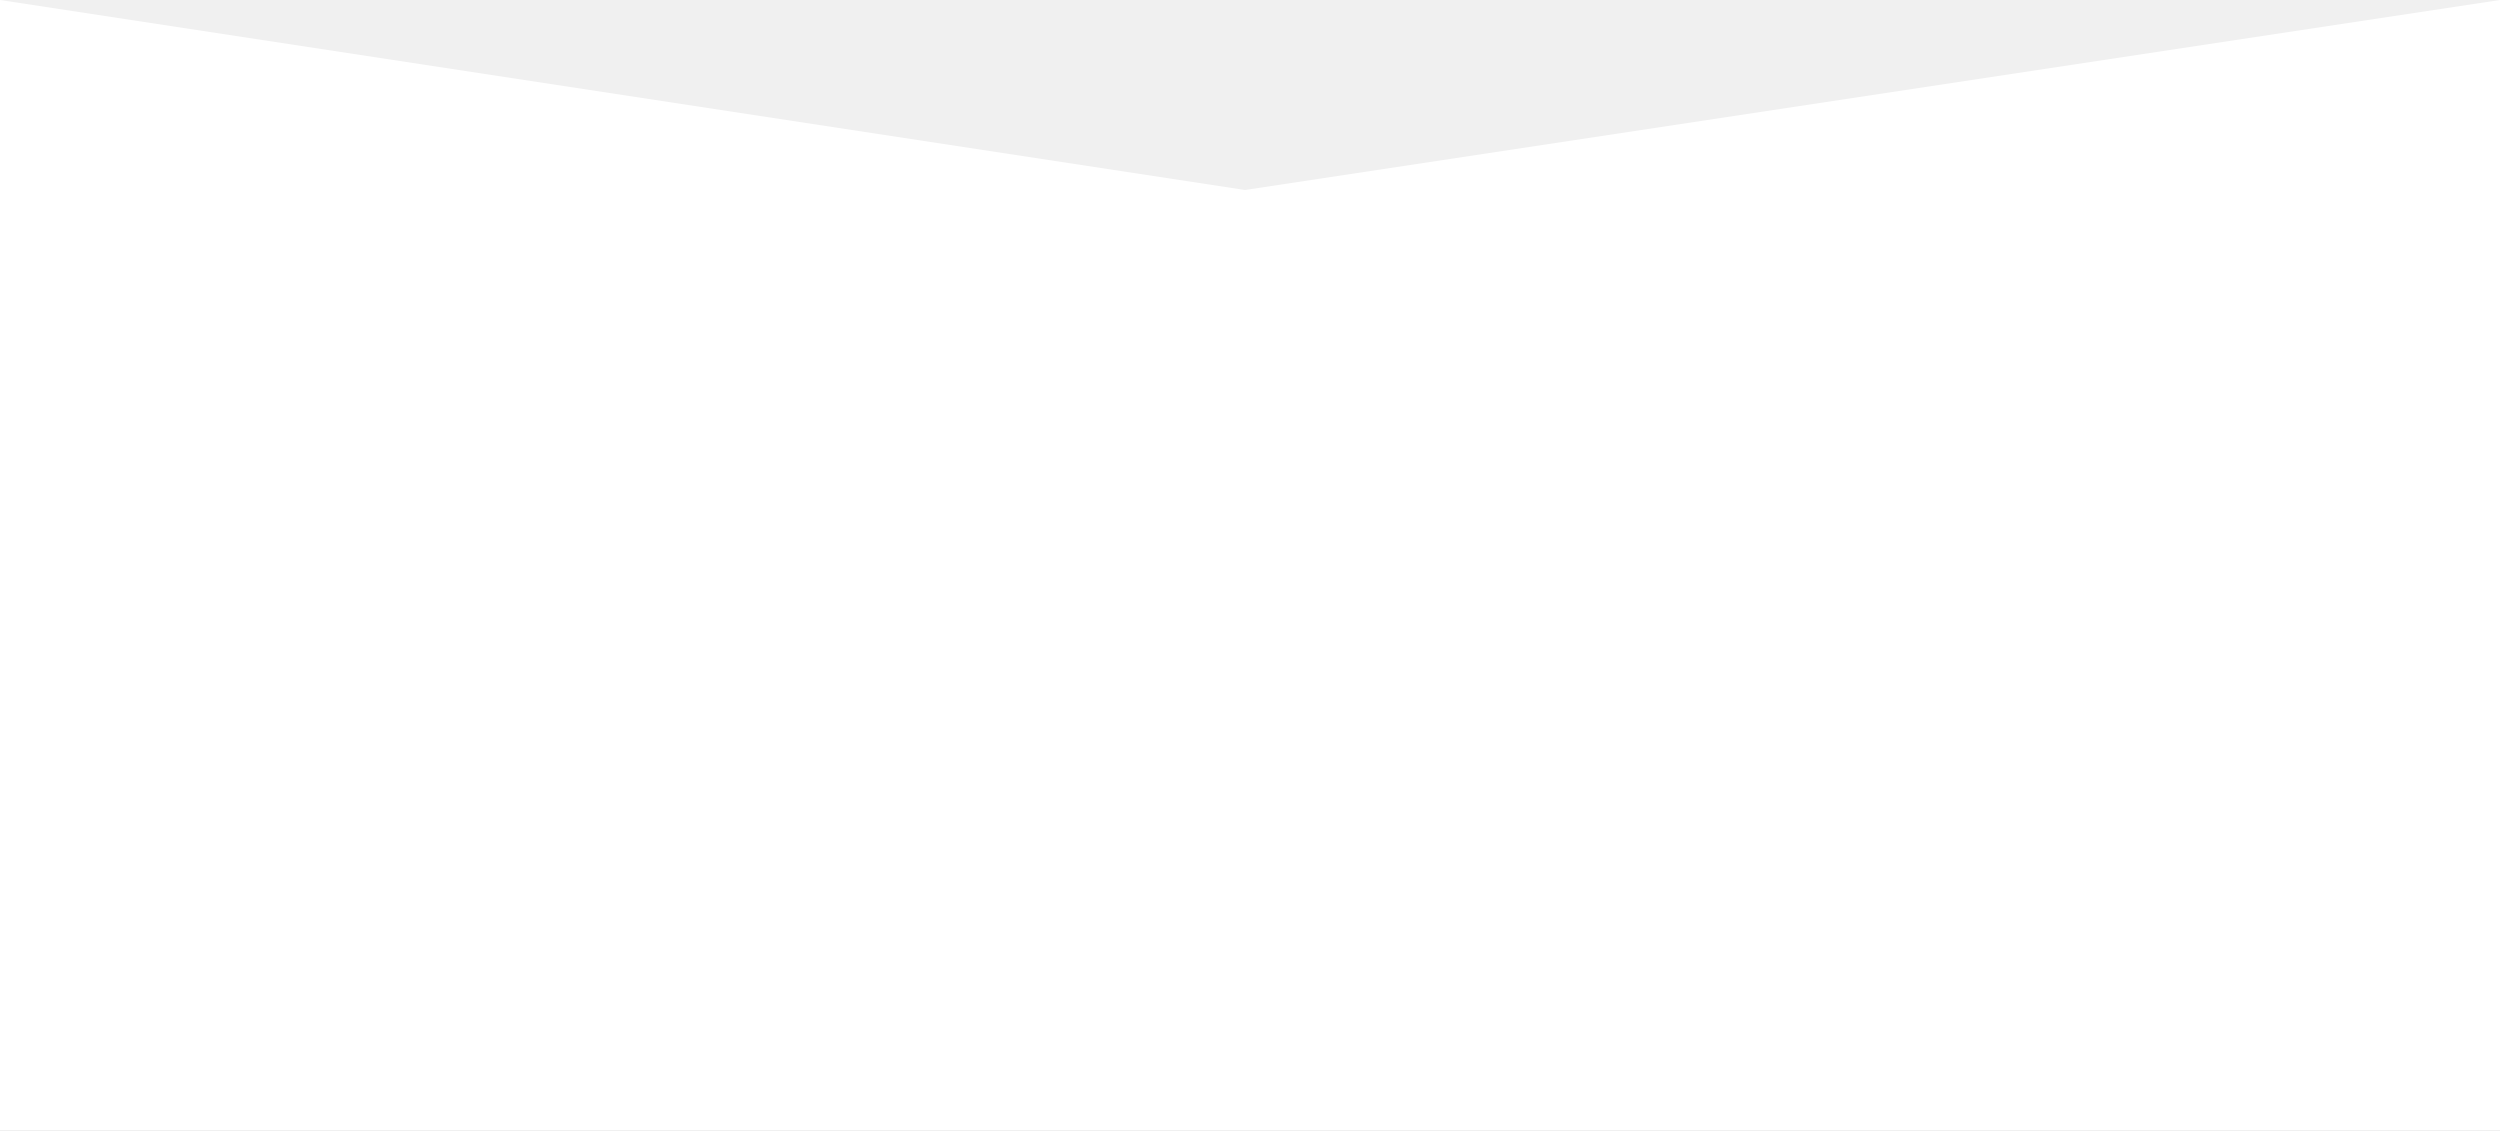
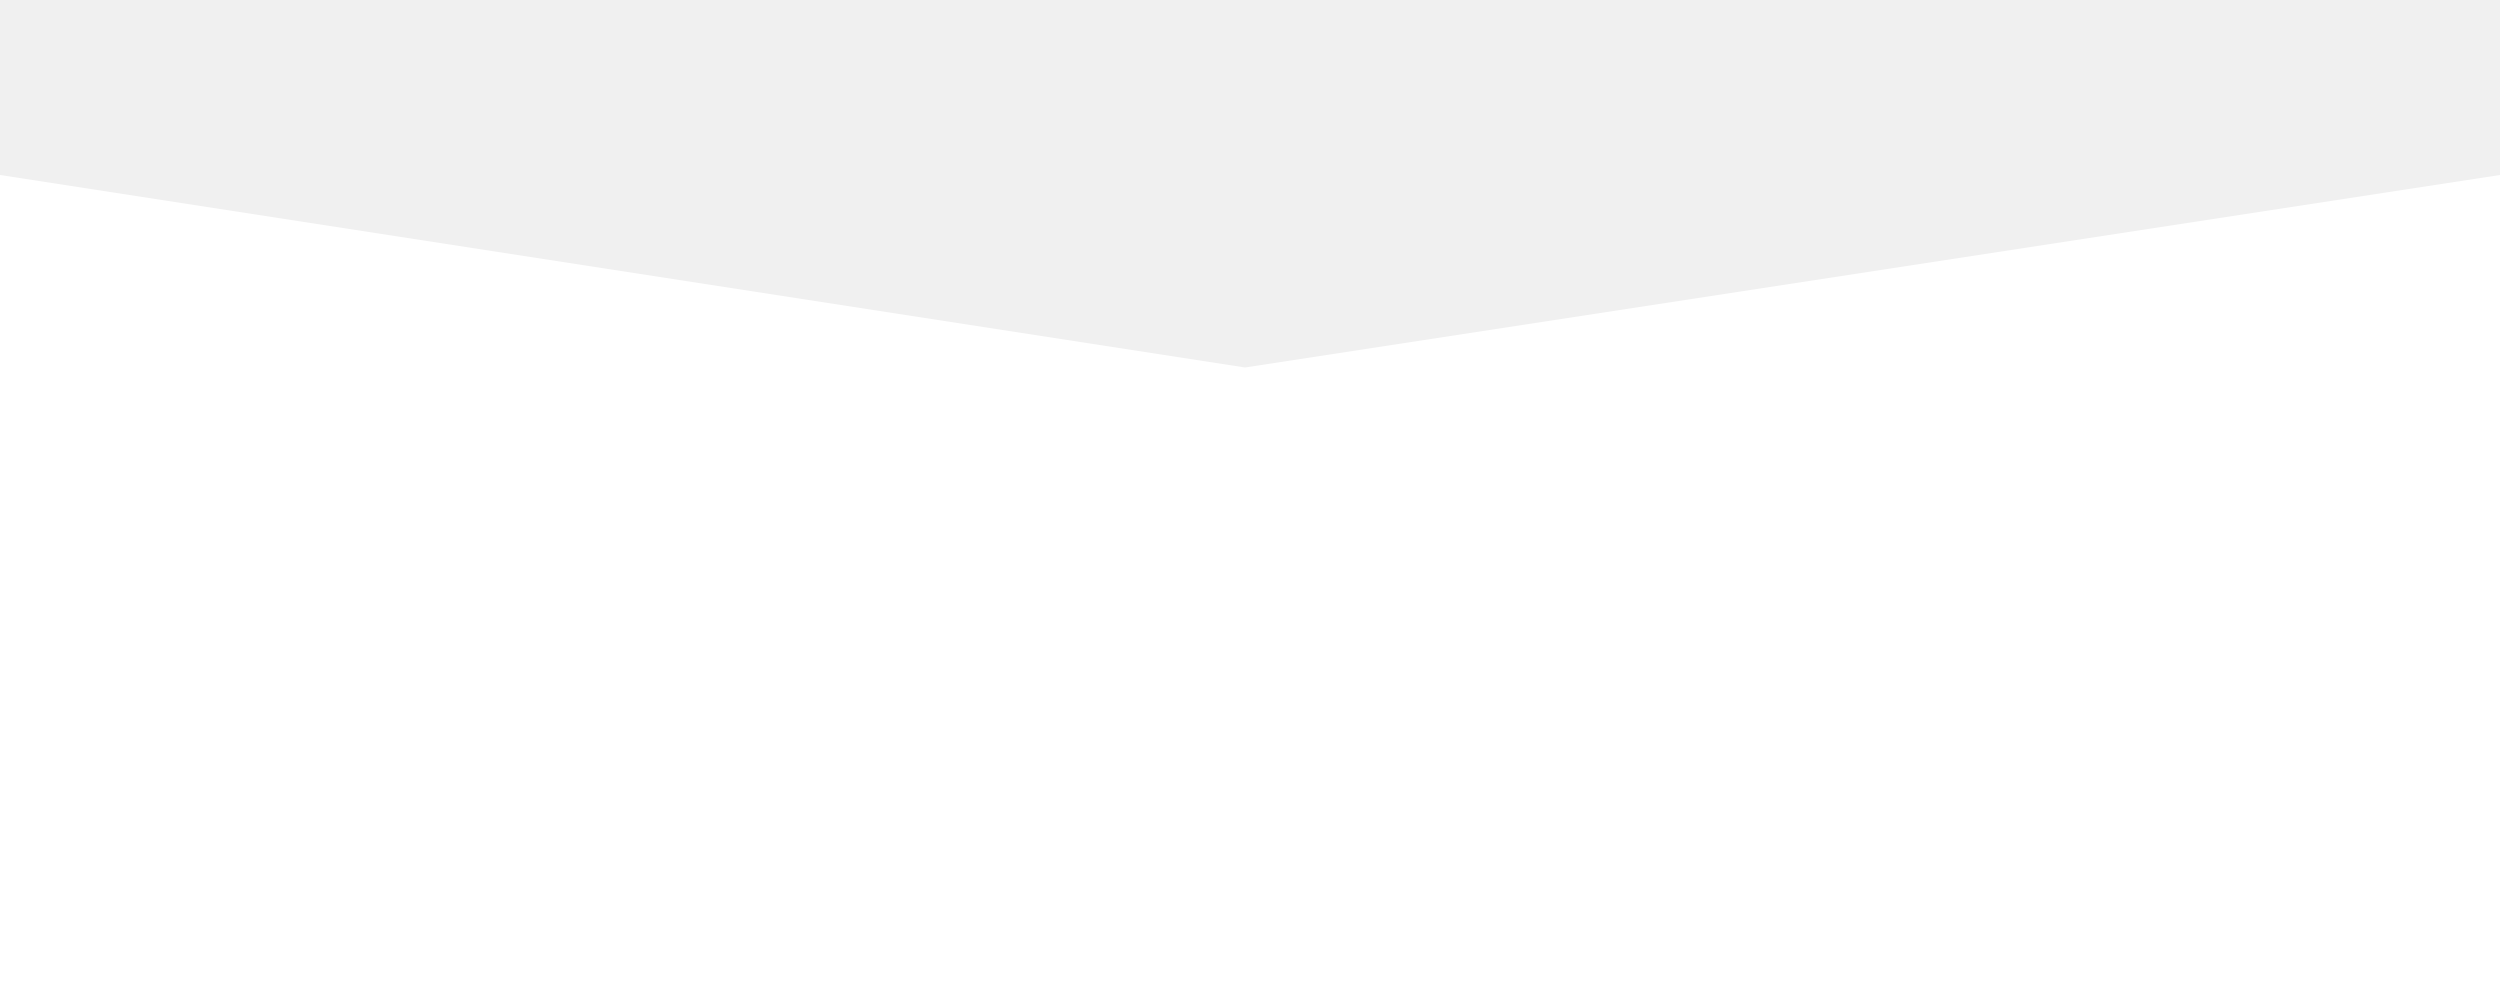
- <svg xmlns="http://www.w3.org/2000/svg" version="1.1" id="Слой_1" x="0px" y="0px" viewBox="0 98.2 100 45.2" enable-background="new 0 98.2 100 45.2" xml:space="preserve">
-   <polygon fill="#FFFFFF" points="100,98.2 49.8,105.8 0,98.2 0,143.4 100,143.4 " />
+ <svg xmlns="http://www.w3.org/2000/svg" version="1.1" id="Слой_1" x="0px" y="0px" viewBox="0 30.1 100 39.7" enable-background="new 0 30.1 100 39.7" xml:space="preserve">
+   <polygon fill="#FFFFFF" points="100,37.1 49.8,44.8 0,37.1 0,69.9 100,69.9 " />
</svg>
